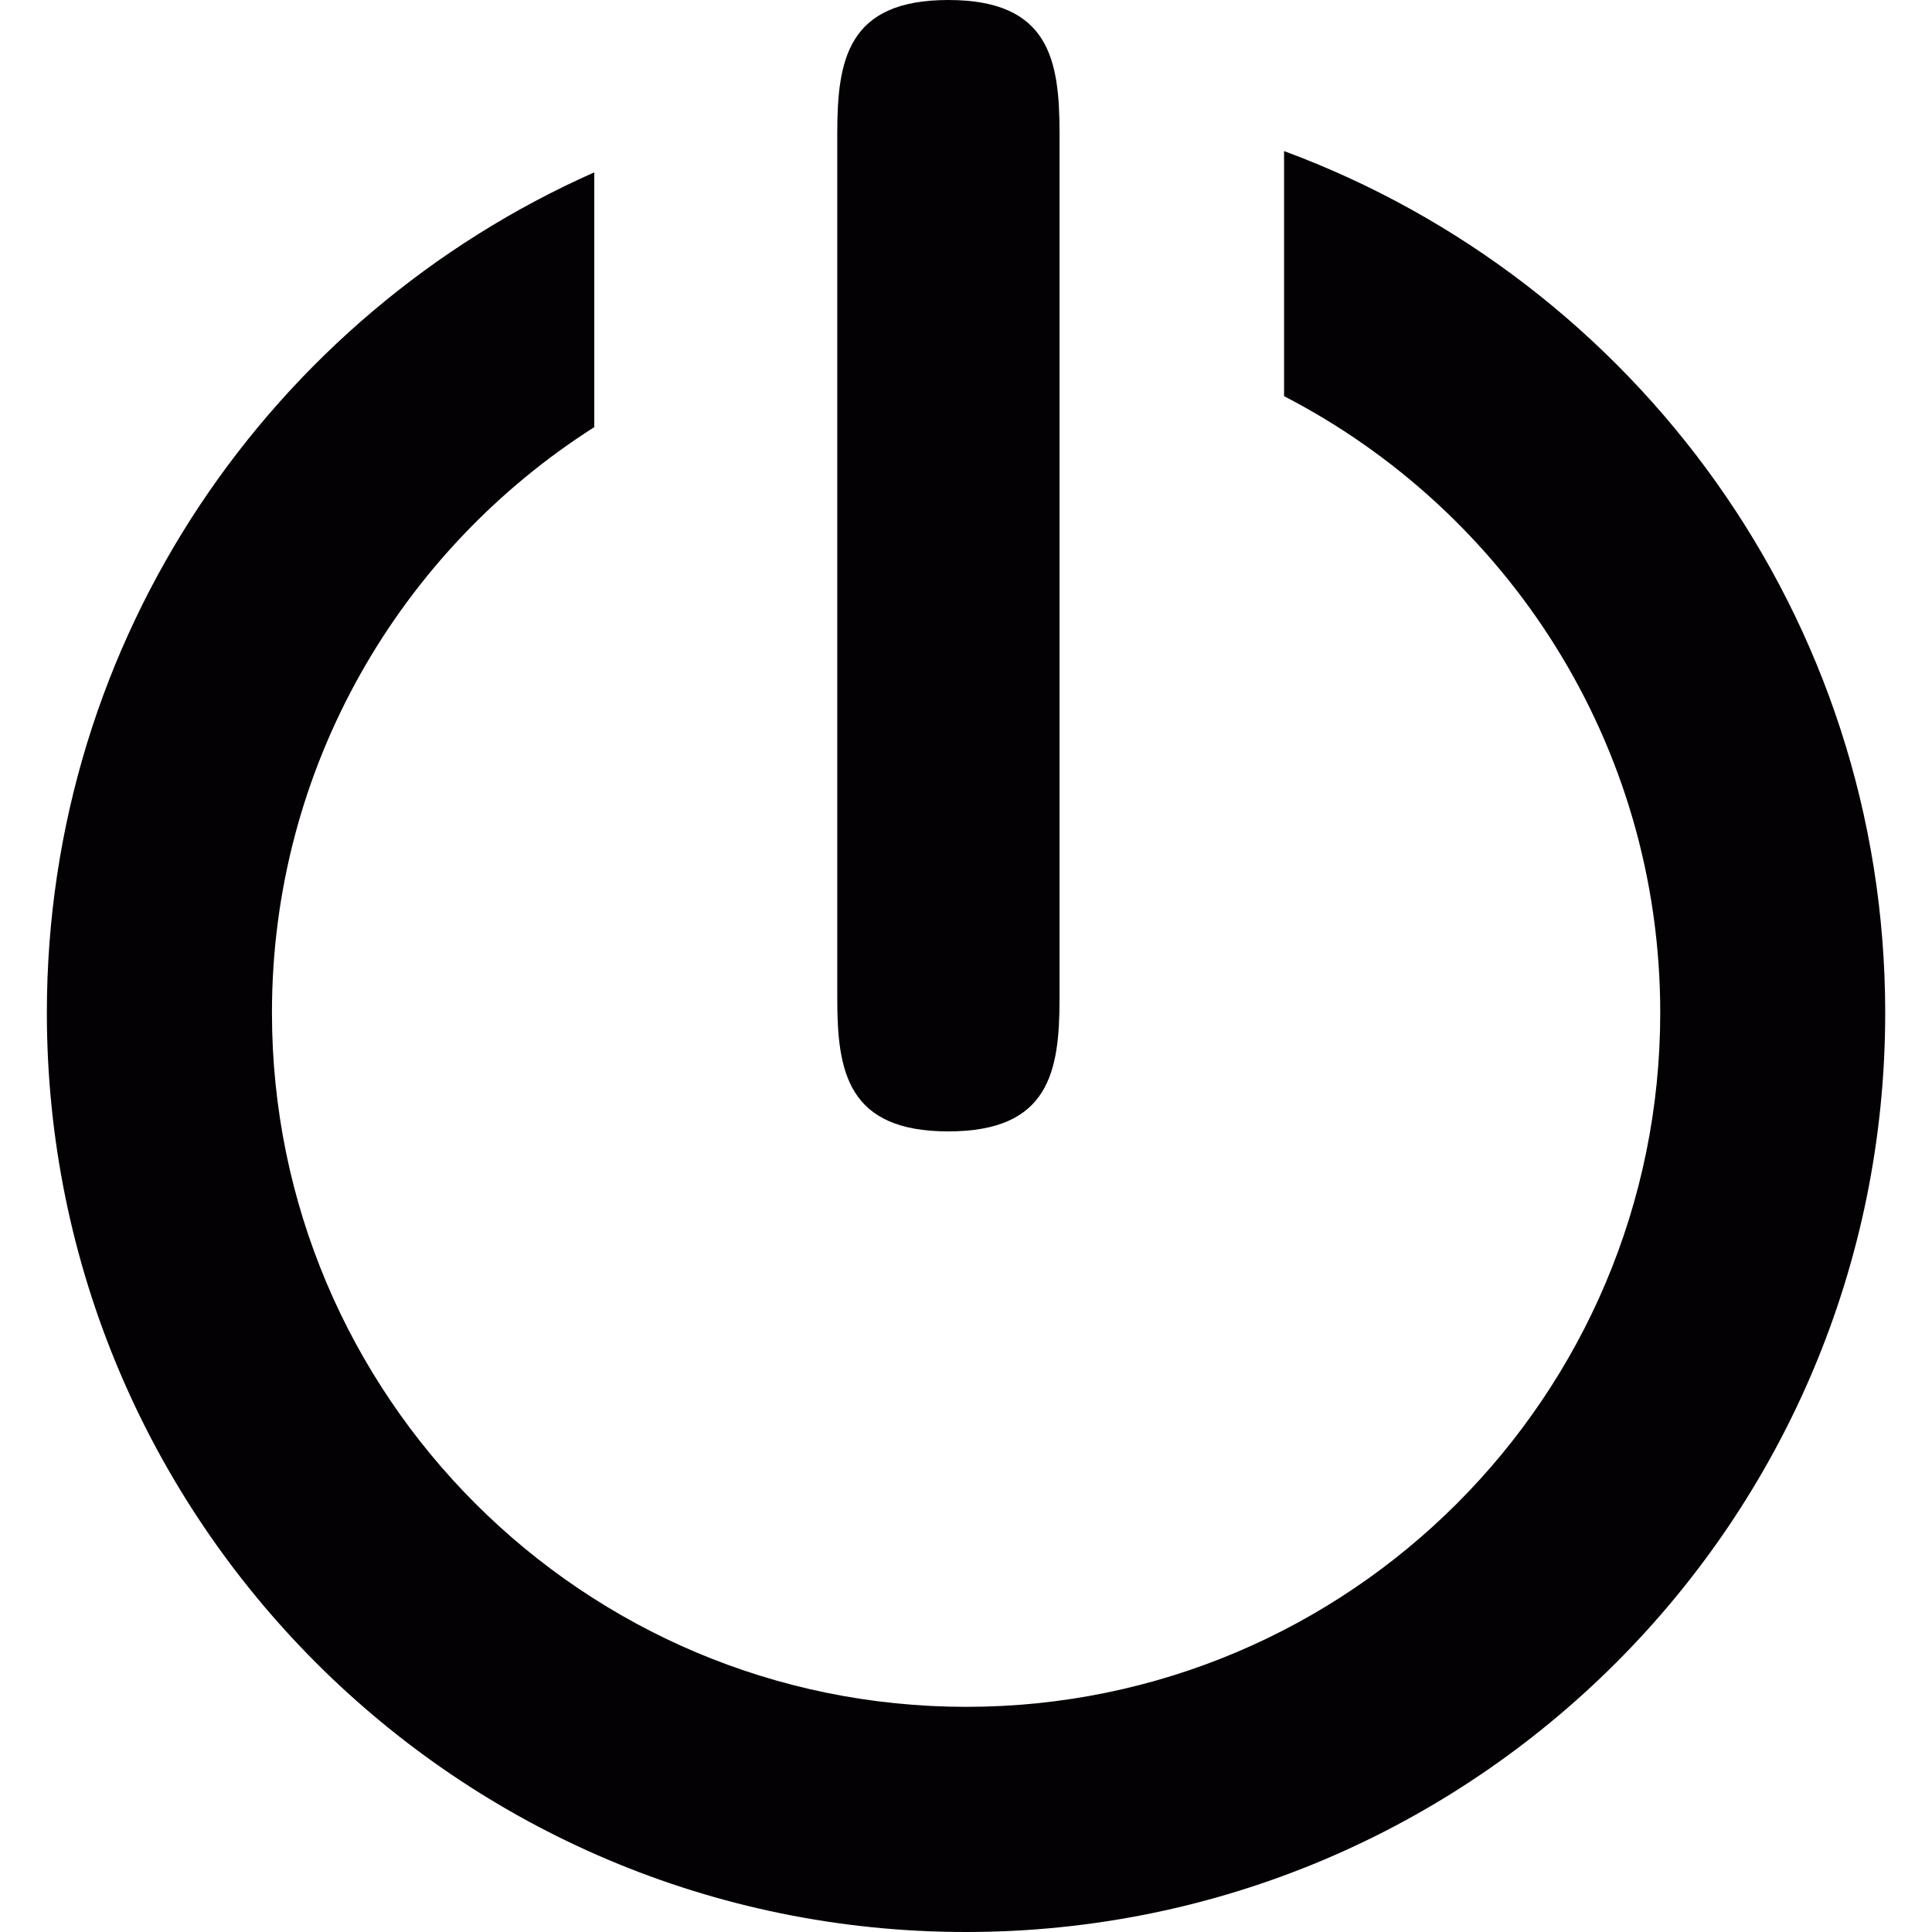
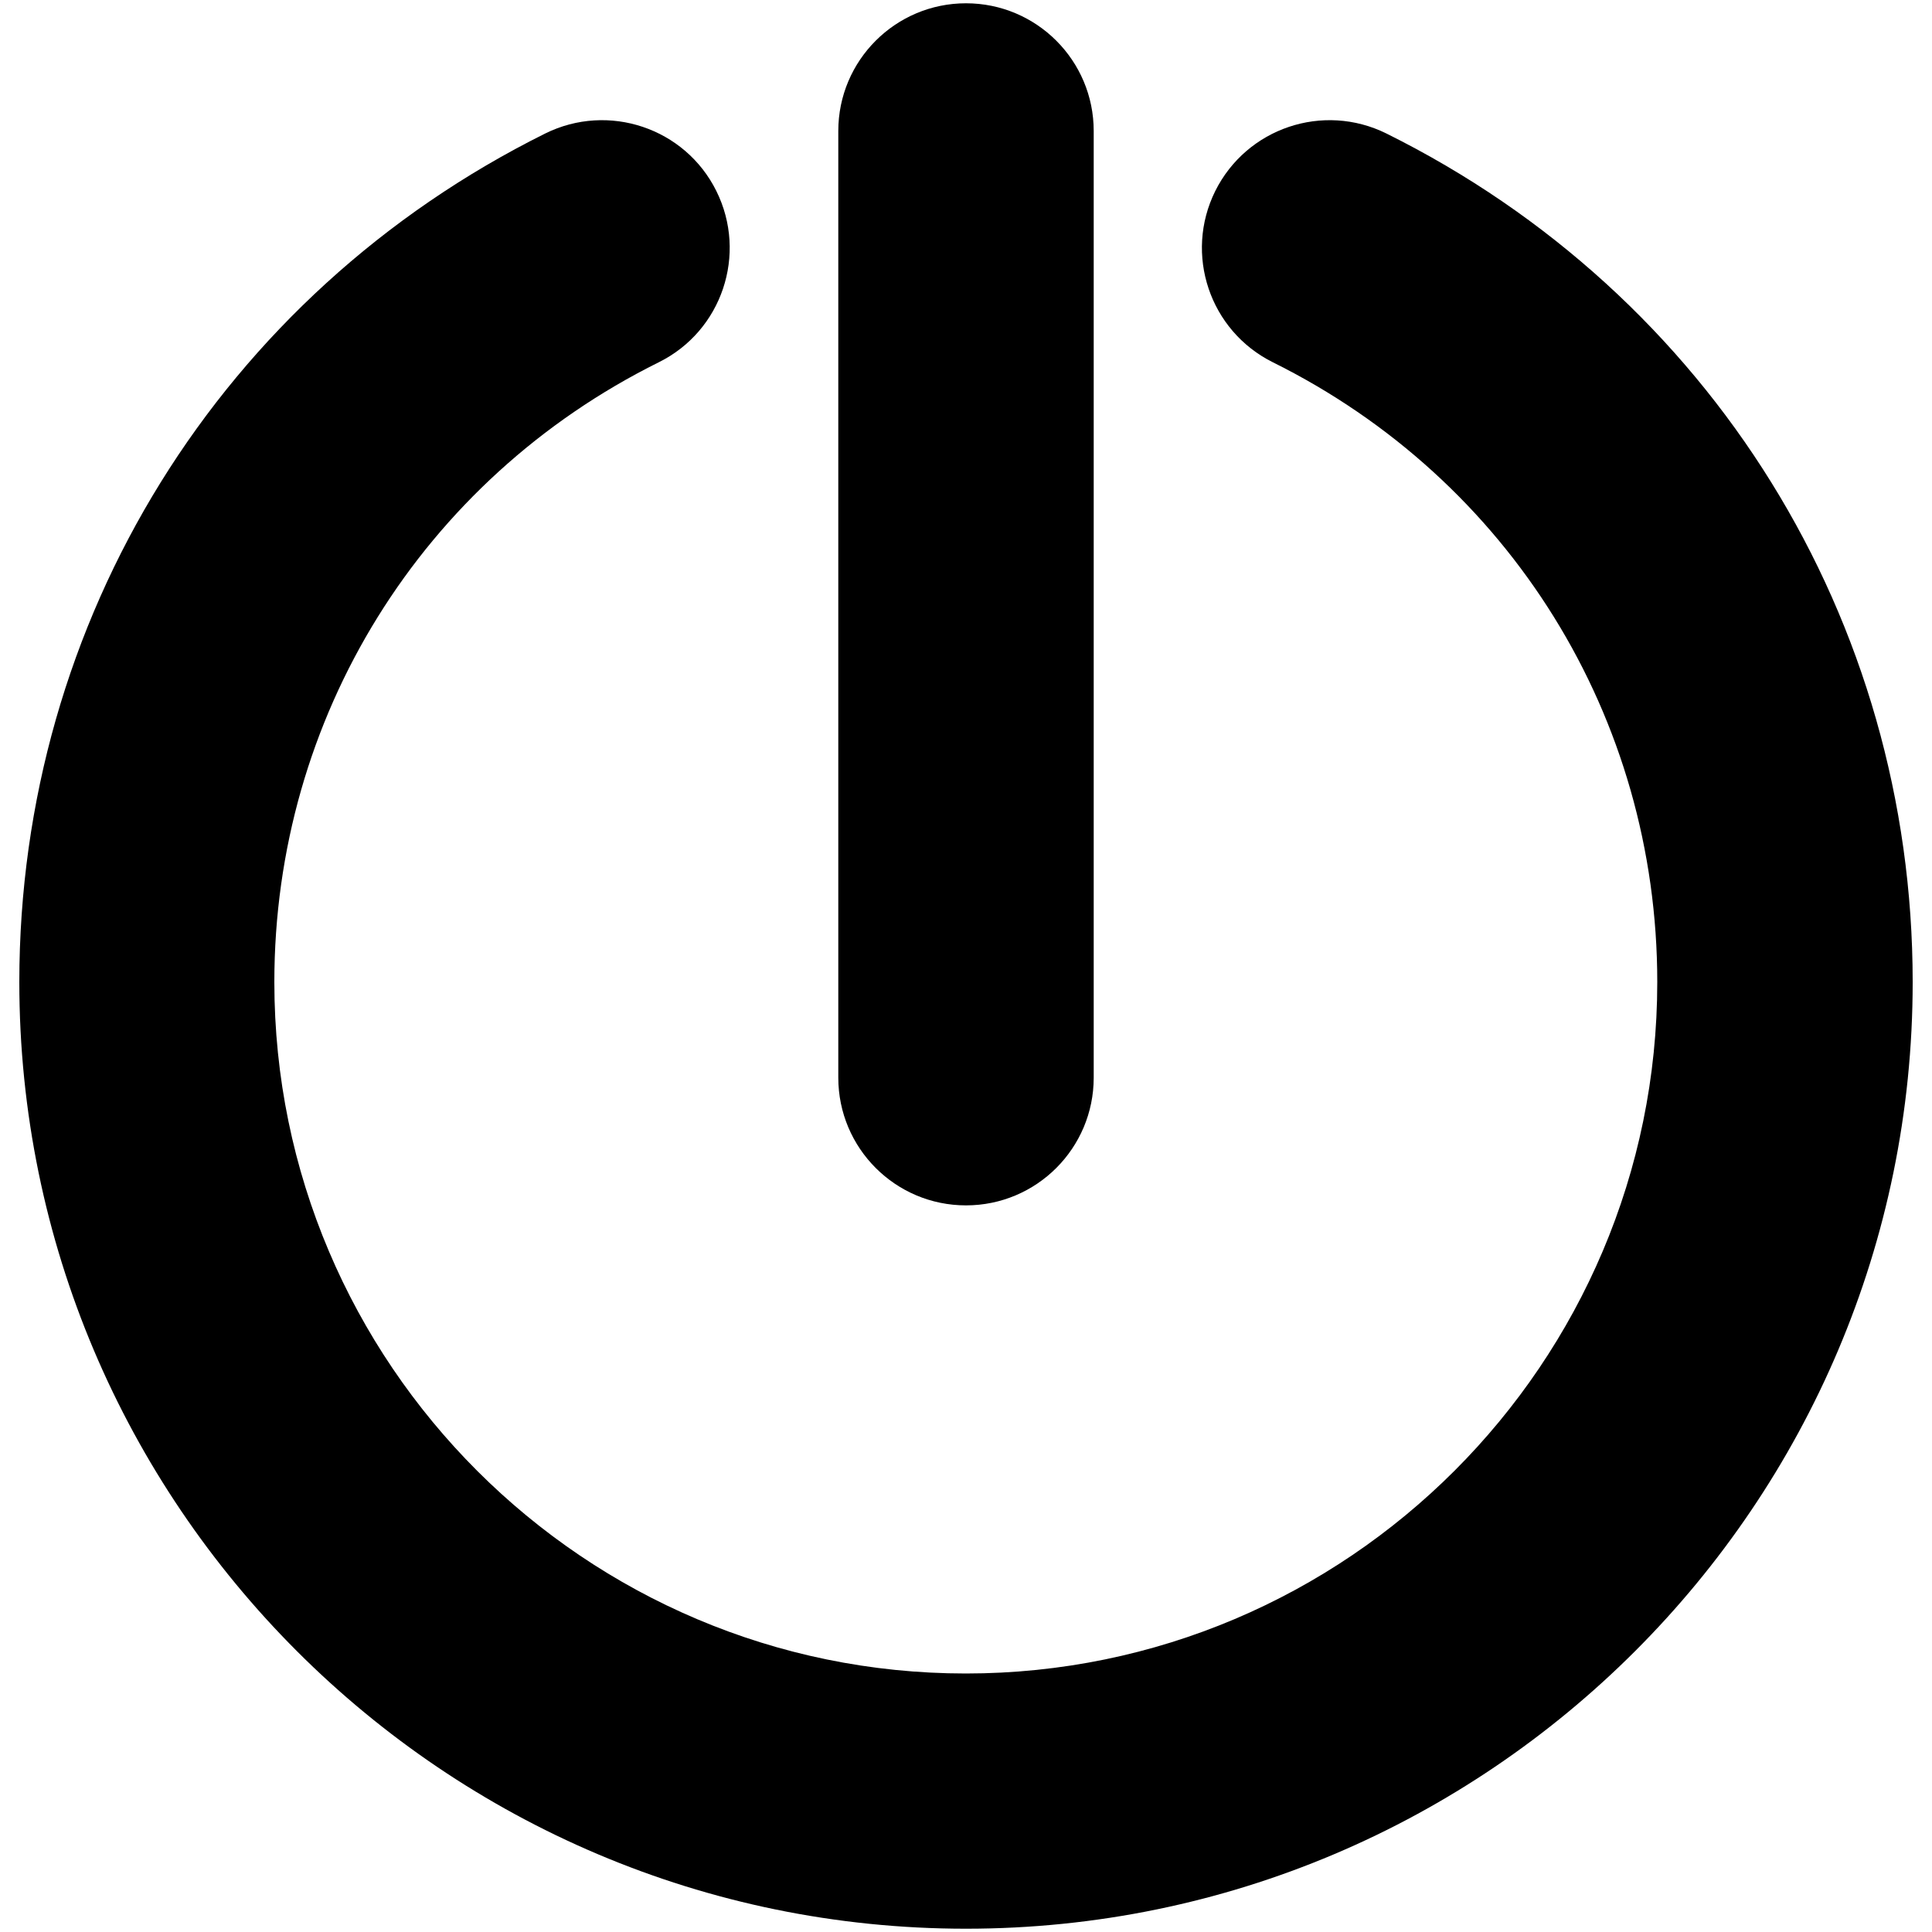
- <svg xmlns="http://www.w3.org/2000/svg" version="1.1" id="Capa_1" x="0px" y="0px" viewBox="0 0 30.143 30.143" style="enable-background:new 0 0 30.143 30.143;" xml:space="preserve">
+ <svg xmlns="http://www.w3.org/2000/svg" version="1.1" x="0px" y="0px" viewBox="0 0 1000 1000" enable-background="new 0 0 1000 1000" xml:space="preserve">
  <g>
-     <path style="fill:#030104;" d="M20.034,2.357v3.824c3.482,1.798,5.869,5.427,5.869,9.619c0,5.98-4.848,10.83-10.828,10.83   c-5.982,0-10.832-4.85-10.832-10.83c0-3.844,2.012-7.215,5.029-9.136V2.689C4.245,4.918,0.731,9.945,0.731,15.801   c0,7.921,6.42,14.342,14.34,14.342c7.924,0,14.342-6.421,14.342-14.342C29.412,9.624,25.501,4.379,20.034,2.357z" />
-     <path style="fill:#030104;" d="M14.795,17.652c1.576,0,1.736-0.931,1.736-2.076V2.08c0-1.148-0.16-2.08-1.736-2.08   c-1.57,0-1.732,0.932-1.732,2.08v13.496C13.062,16.722,13.225,17.652,14.795,17.652z" />
+     <g>
+       <g>
+         <path d="M717.6,69.1c-32.7-16.2-72.3-2.9-88.6,29.8c-16.2,32.7-2.9,72.3,29.8,88.6c122.7,60.9,199,183.8,199,320.8c0,197.3-160.5,357.9-357.9,357.9c-197.3,0-357.9-160.5-357.9-357.9c0-136.9,76.3-259.9,199-320.8c32.7-16.2,46-55.9,29.8-88.6c-16.2-32.7-55.9-46-88.6-29.8C114.4,152.5,10,320.8,10,508.3c0,270.2,219.8,490,490,490s490-219.8,490-490C990,320.8,885.6,152.5,717.6,69.1z" />
+         <path d="M500,623.9c36.5,0,66.1-29.6,66.1-66.1v-490c0-36.5-29.6-66.1-66.1-66.1c-36.5,0-66.1,29.6-66.1,66.1v490C433.9,594.3,463.5,623.9,500,623.9z" />
+       </g>
+     </g>
+     <g />
+     <g />
+     <g />
+     <g />
+     <g />
+     <g />
+     <g />
+     <g />
+     <g />
+     <g />
+     <g />
+     <g />
+     <g />
+     <g />
+     <g />
  </g>
-   <g>
- </g>
-   <g>
- </g>
-   <g>
- </g>
-   <g>
- </g>
-   <g>
- </g>
-   <g>
- </g>
-   <g>
- </g>
-   <g>
- </g>
-   <g>
- </g>
-   <g>
- </g>
-   <g>
- </g>
-   <g>
- </g>
-   <g>
- </g>
-   <g>
- </g>
-   <g>
- </g>
</svg>
